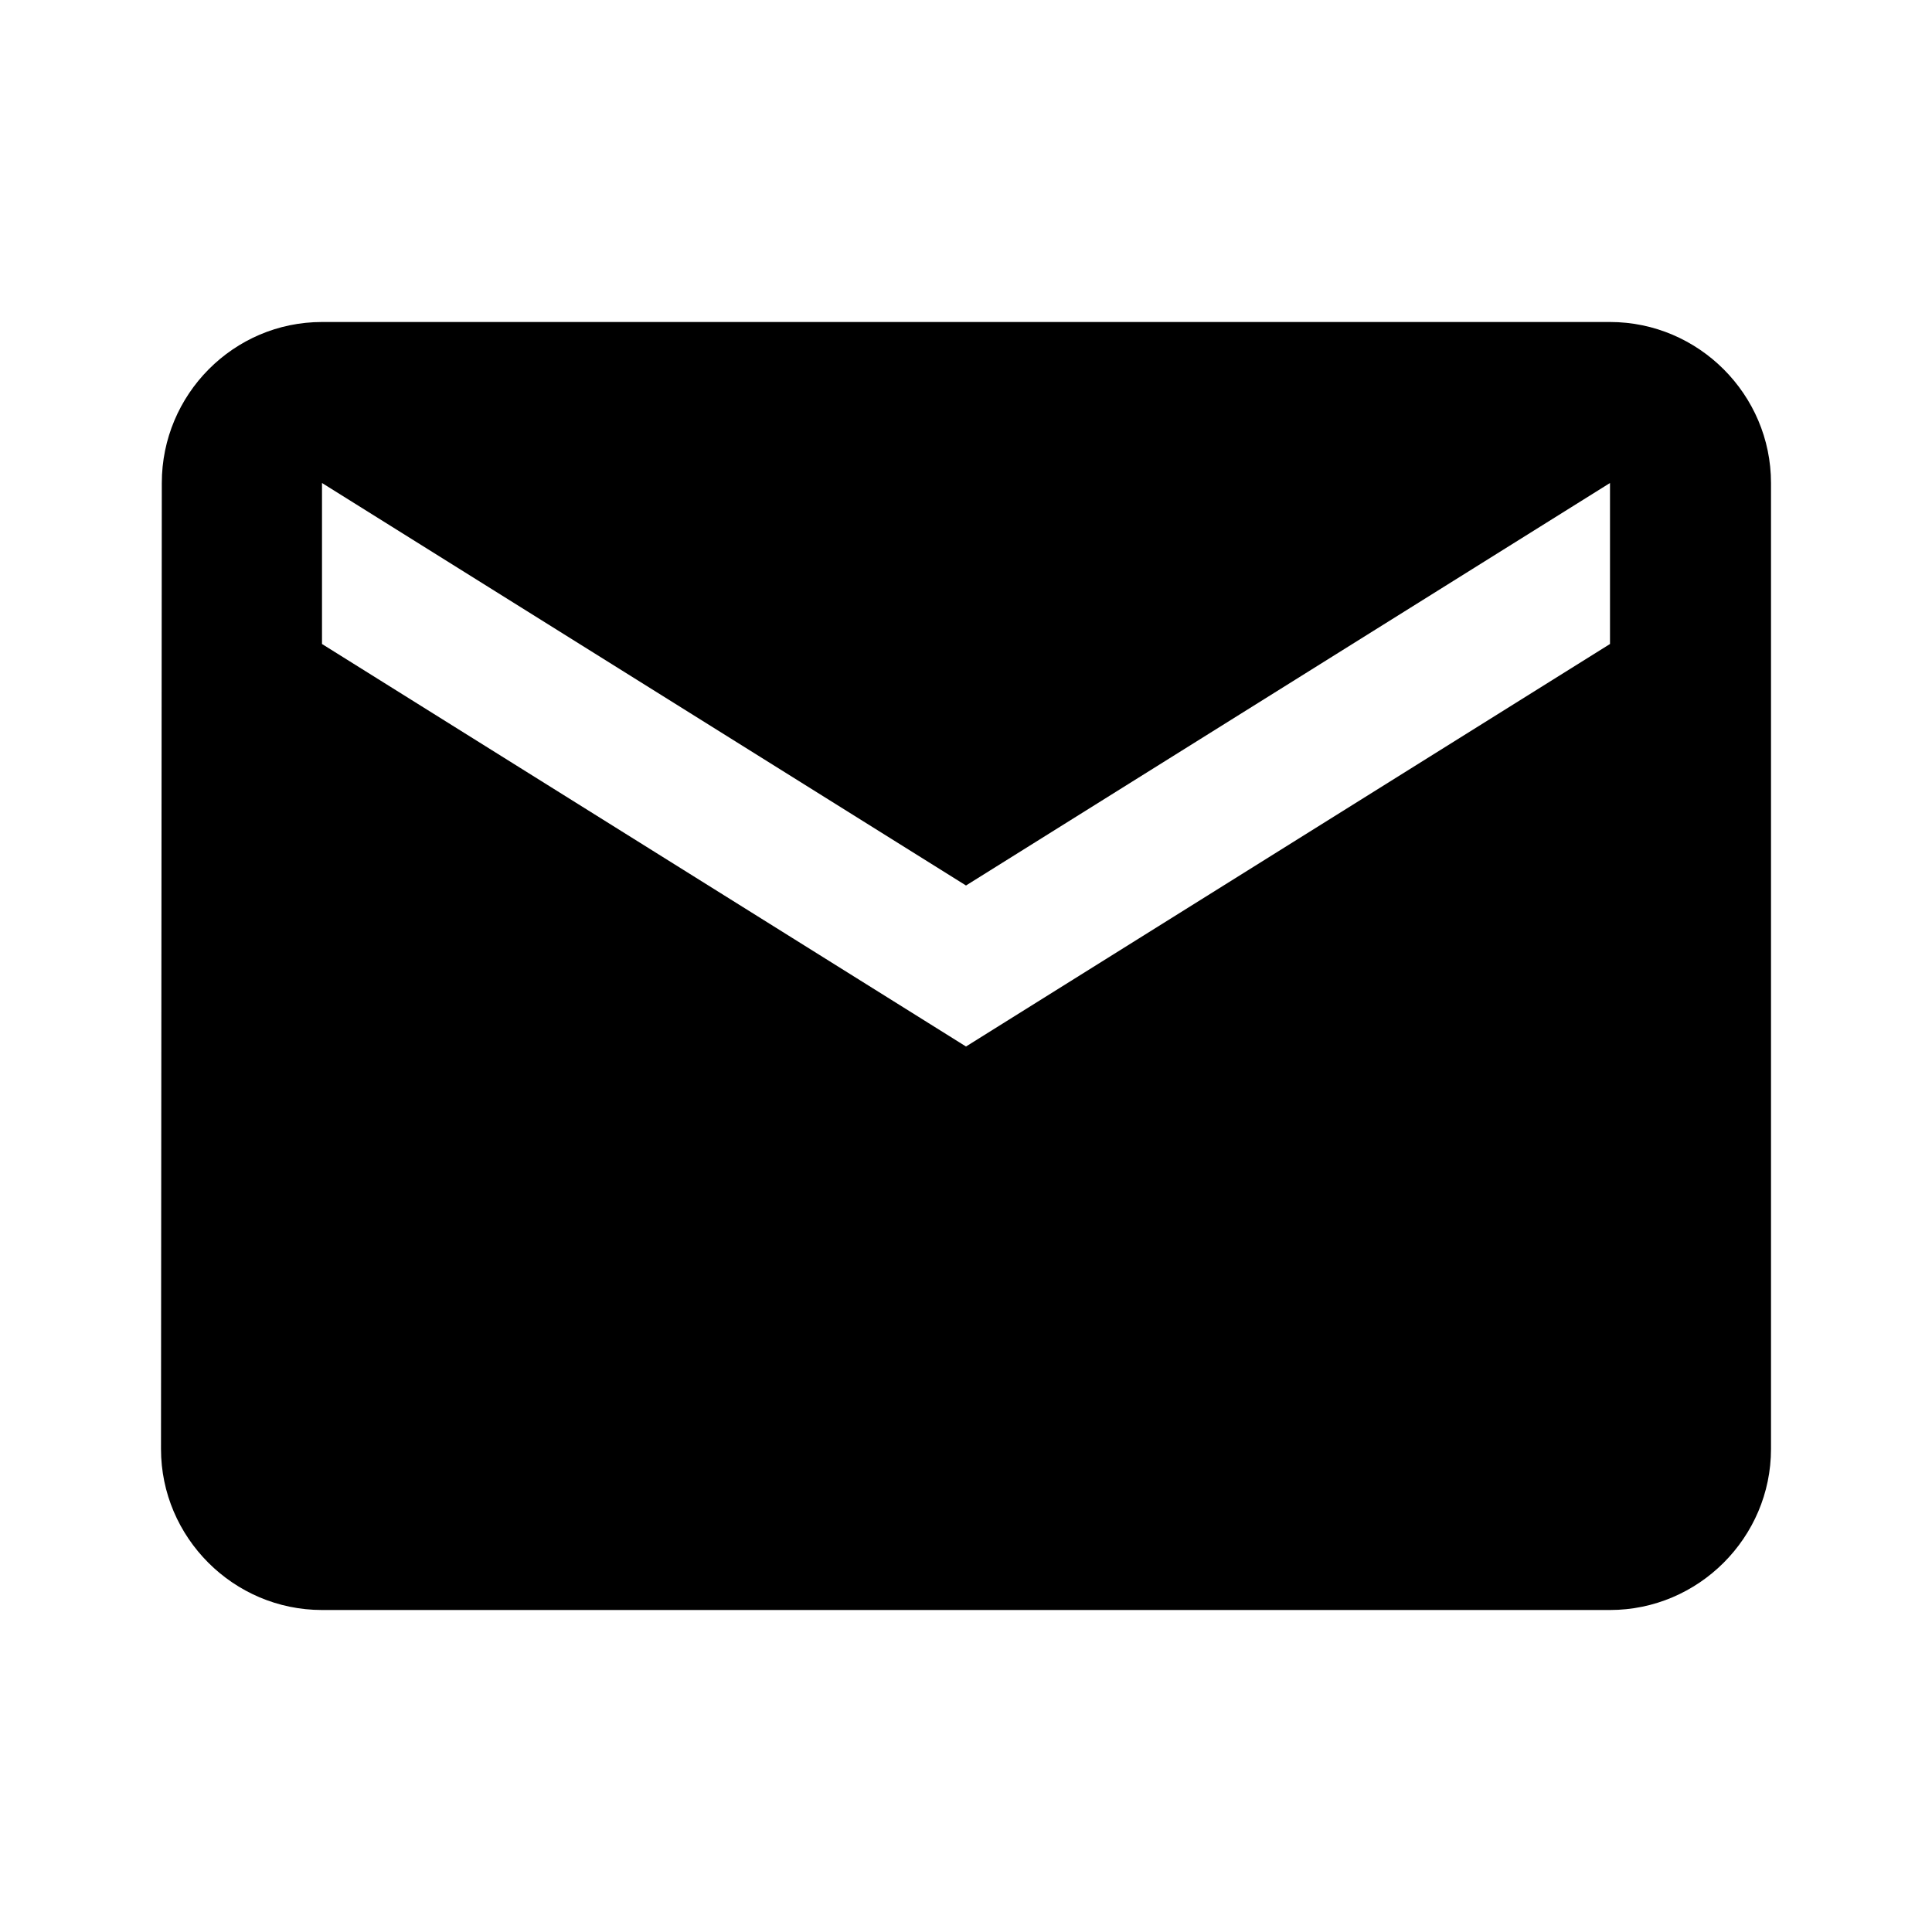
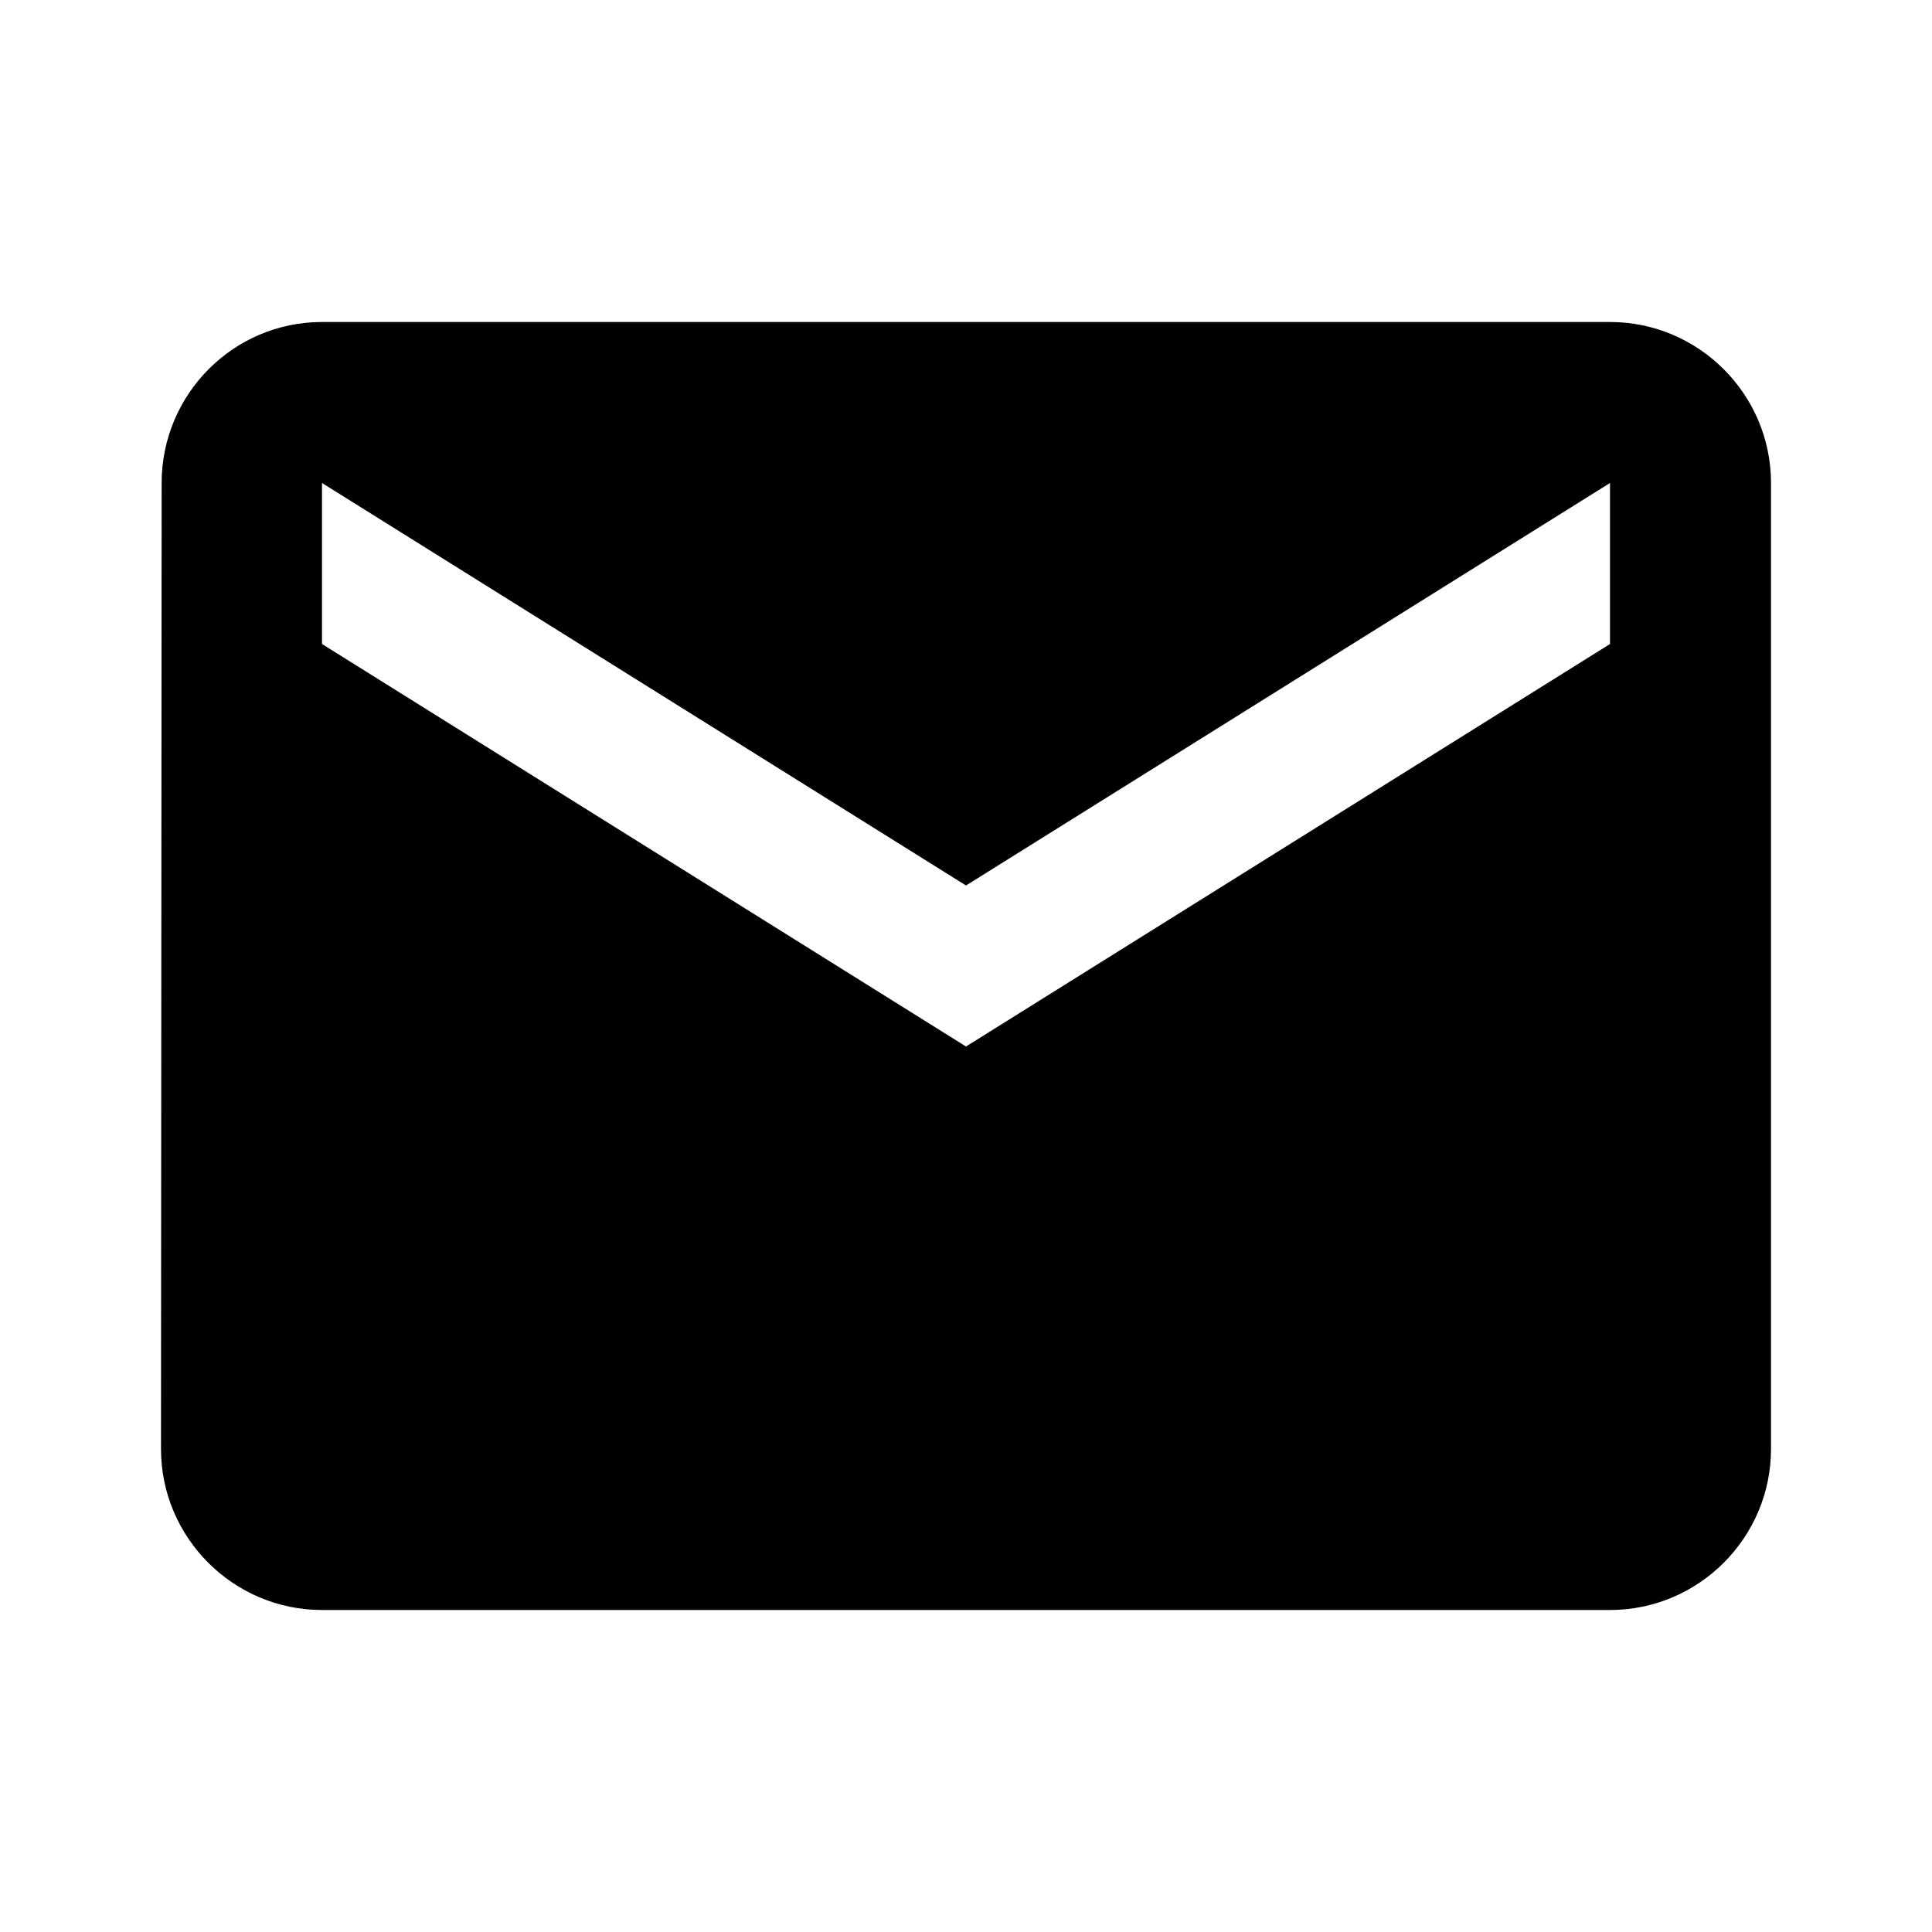
<svg xmlns="http://www.w3.org/2000/svg" width="48pt" height="48pt" viewBox="0 0 48 48" version="1.1">
  <g id="surface1">
-     <path style=" stroke:none;fill-rule:nonzero;fill:rgb(0%,0%,0%);fill-opacity:1;" d="M 40 8 L 8 8 C 5.801 8 4.02 9.801 4.02 12 L 4 36 C 4 38.199 5.801 40 8 40 L 40 40 C 42.199 40 44 38.199 44 36 L 44 12 C 44 9.801 42.199 8 40 8 Z M 40 16 L 24 26 L 8 16 L 8 12 L 24 22 L 40 12 Z M 40 16 " />
+     <path style=" stroke:none;fill-rule:nonzero;fill:rgb(0%,0%,0%);fill-opacity:1;" d="M 40 8 L 8 8 C 5.797 8 4.016 9.797 4.016 12 L 4 36 C 4 38.203 5.797 40 8 40 L 40 40 C 42.203 40 44 38.203 44 36 L 44 12 C 44 9.797 42.203 8 40 8 Z M 40 16 L 24 26 L 8 16 L 8 12 L 24 22 L 40 12 Z M 40 16 " />
  </g>
</svg>
